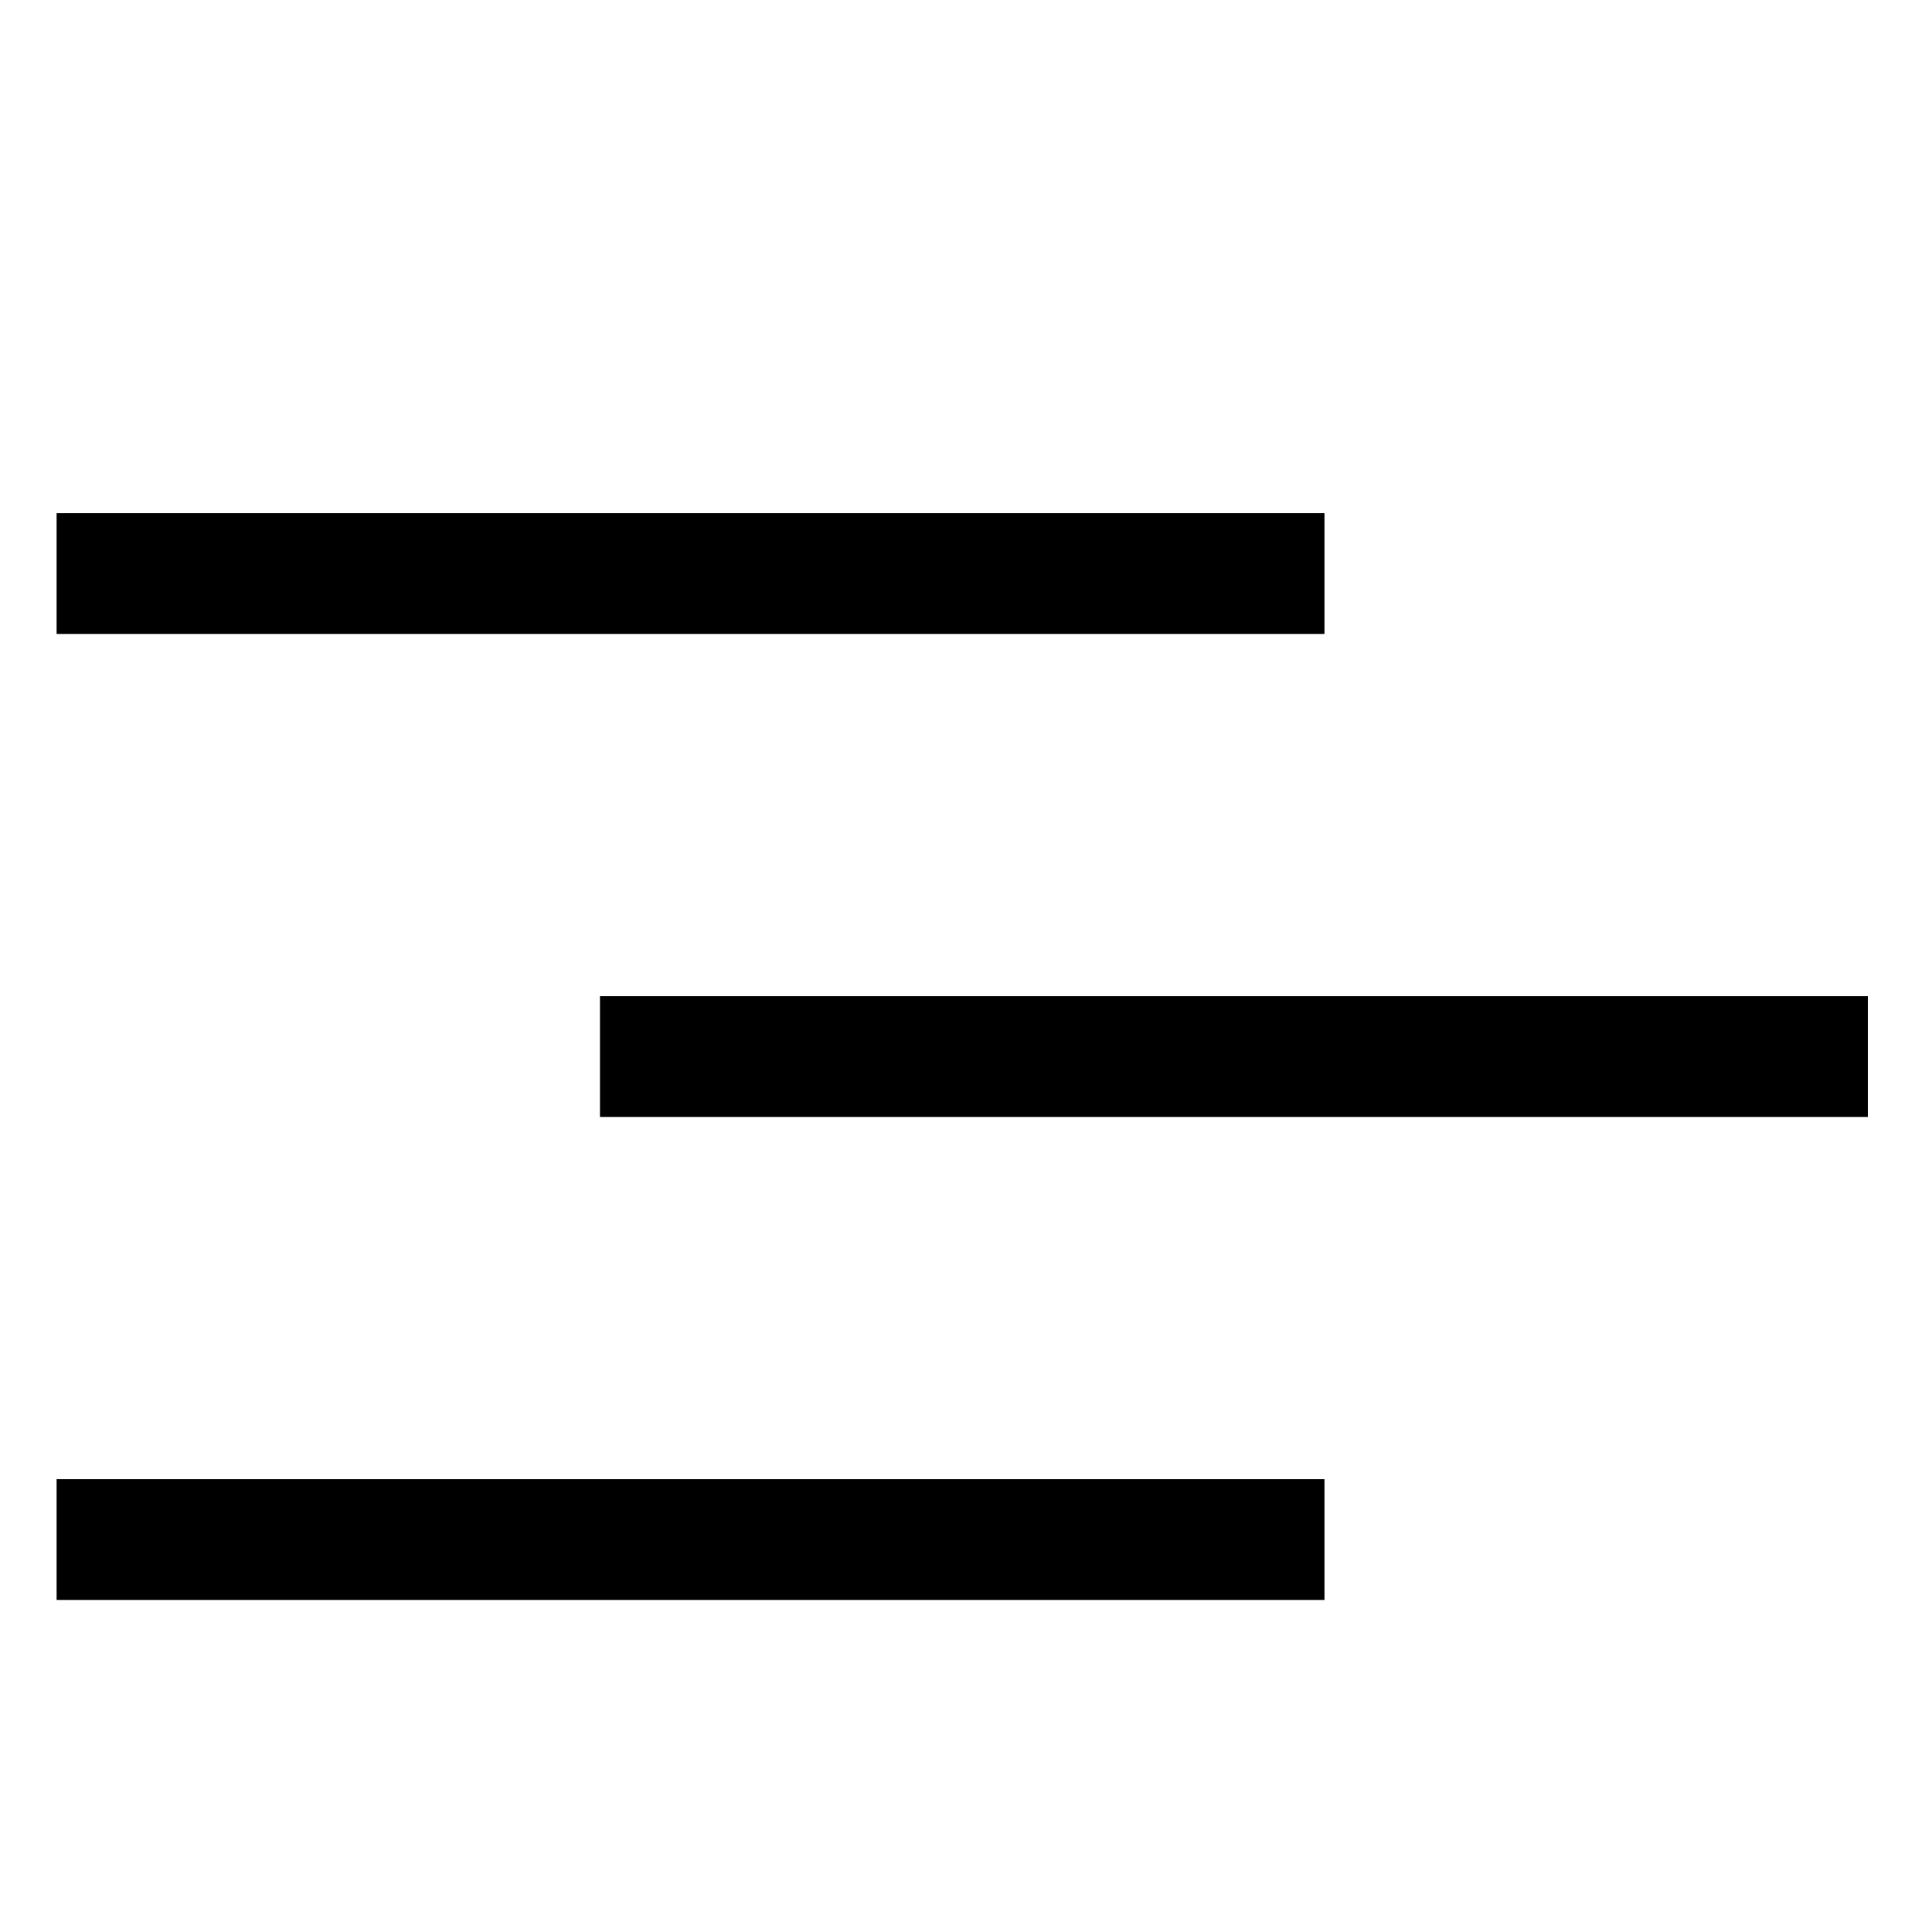
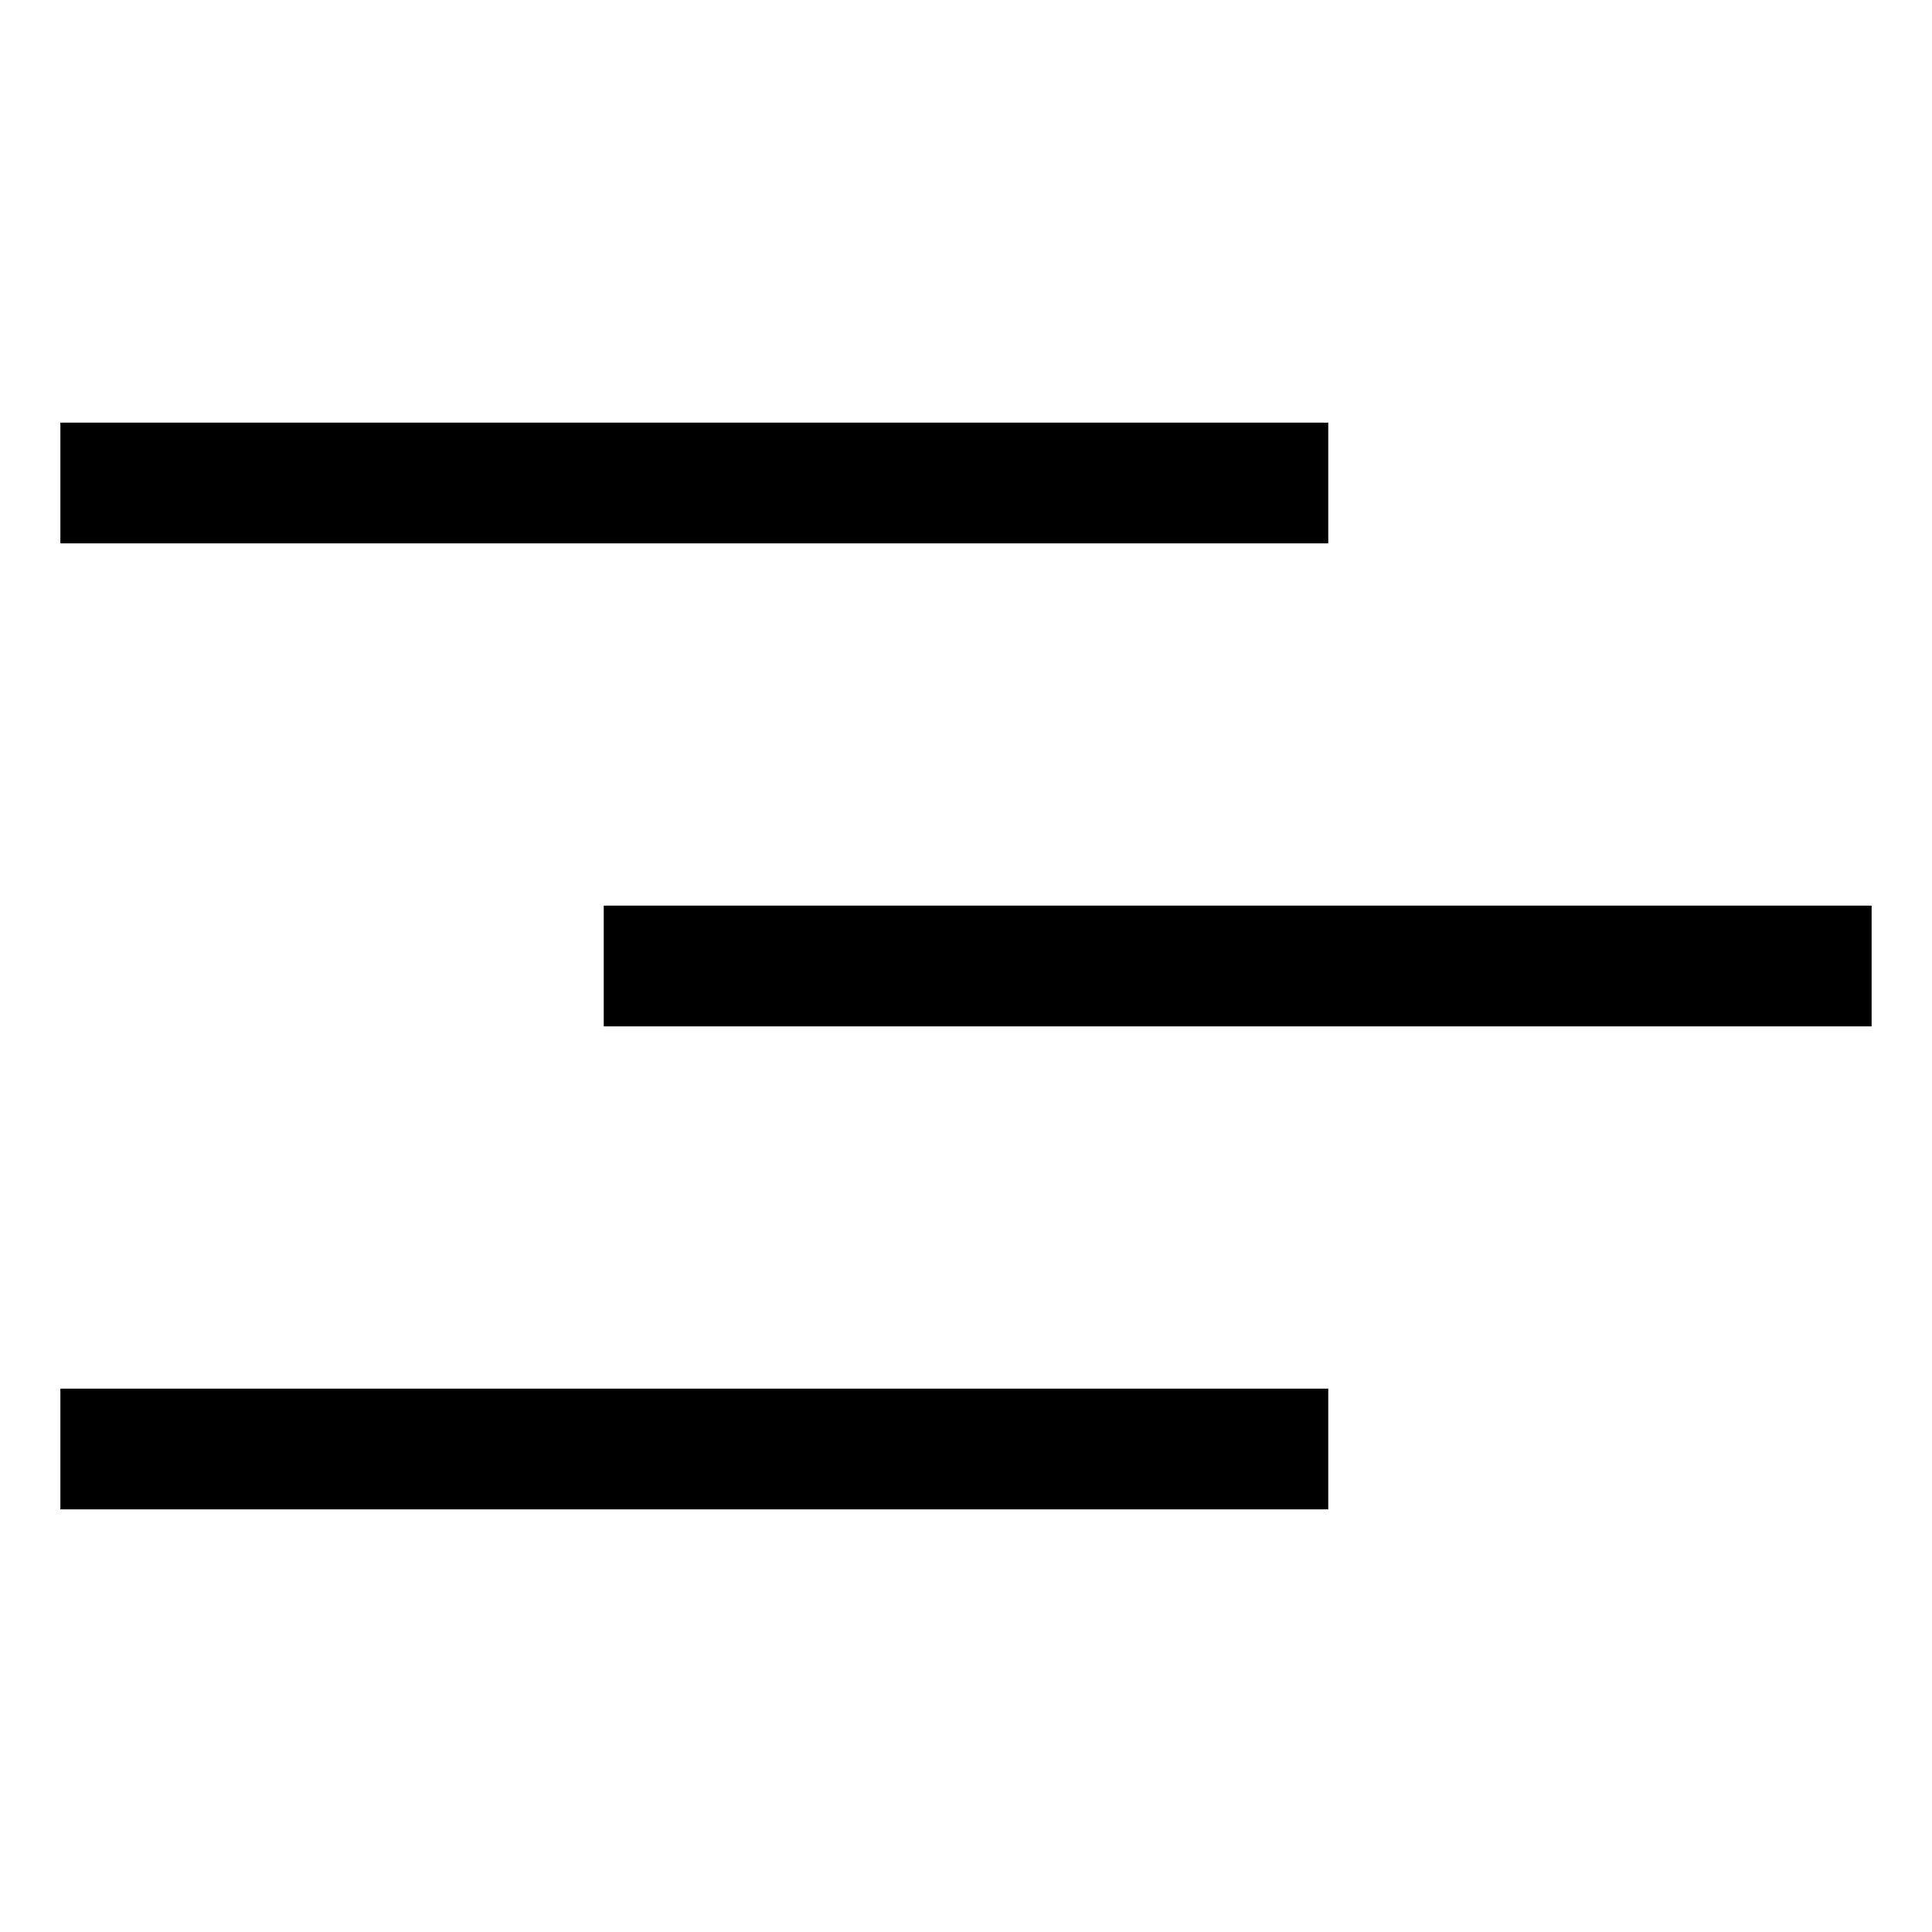
- <svg xmlns="http://www.w3.org/2000/svg" version="1.1" width="64" height="64" viewBox="0 0 64 64">
-   <path d="M1.875 17h42v4h-42v-4z" />
-   <path d="M19.875 33h42v4h-42v-4z" />
-   <path d="M1.875 49h42v4h-42v-4z" />
+ <svg xmlns="http://www.w3.org/2000/svg" version="1.1" width="24" height="24" viewBox="0 0 24 24">
+   <path d="M0.75 5.25h15.75v1.5h-15.75v-1.5z" />
+   <path d="M7.5 11.25h15.75v1.5h-15.75v-1.5z" />
+   <path d="M0.75 17.25h15.75v1.5h-15.75v-1.5z" />
</svg>
